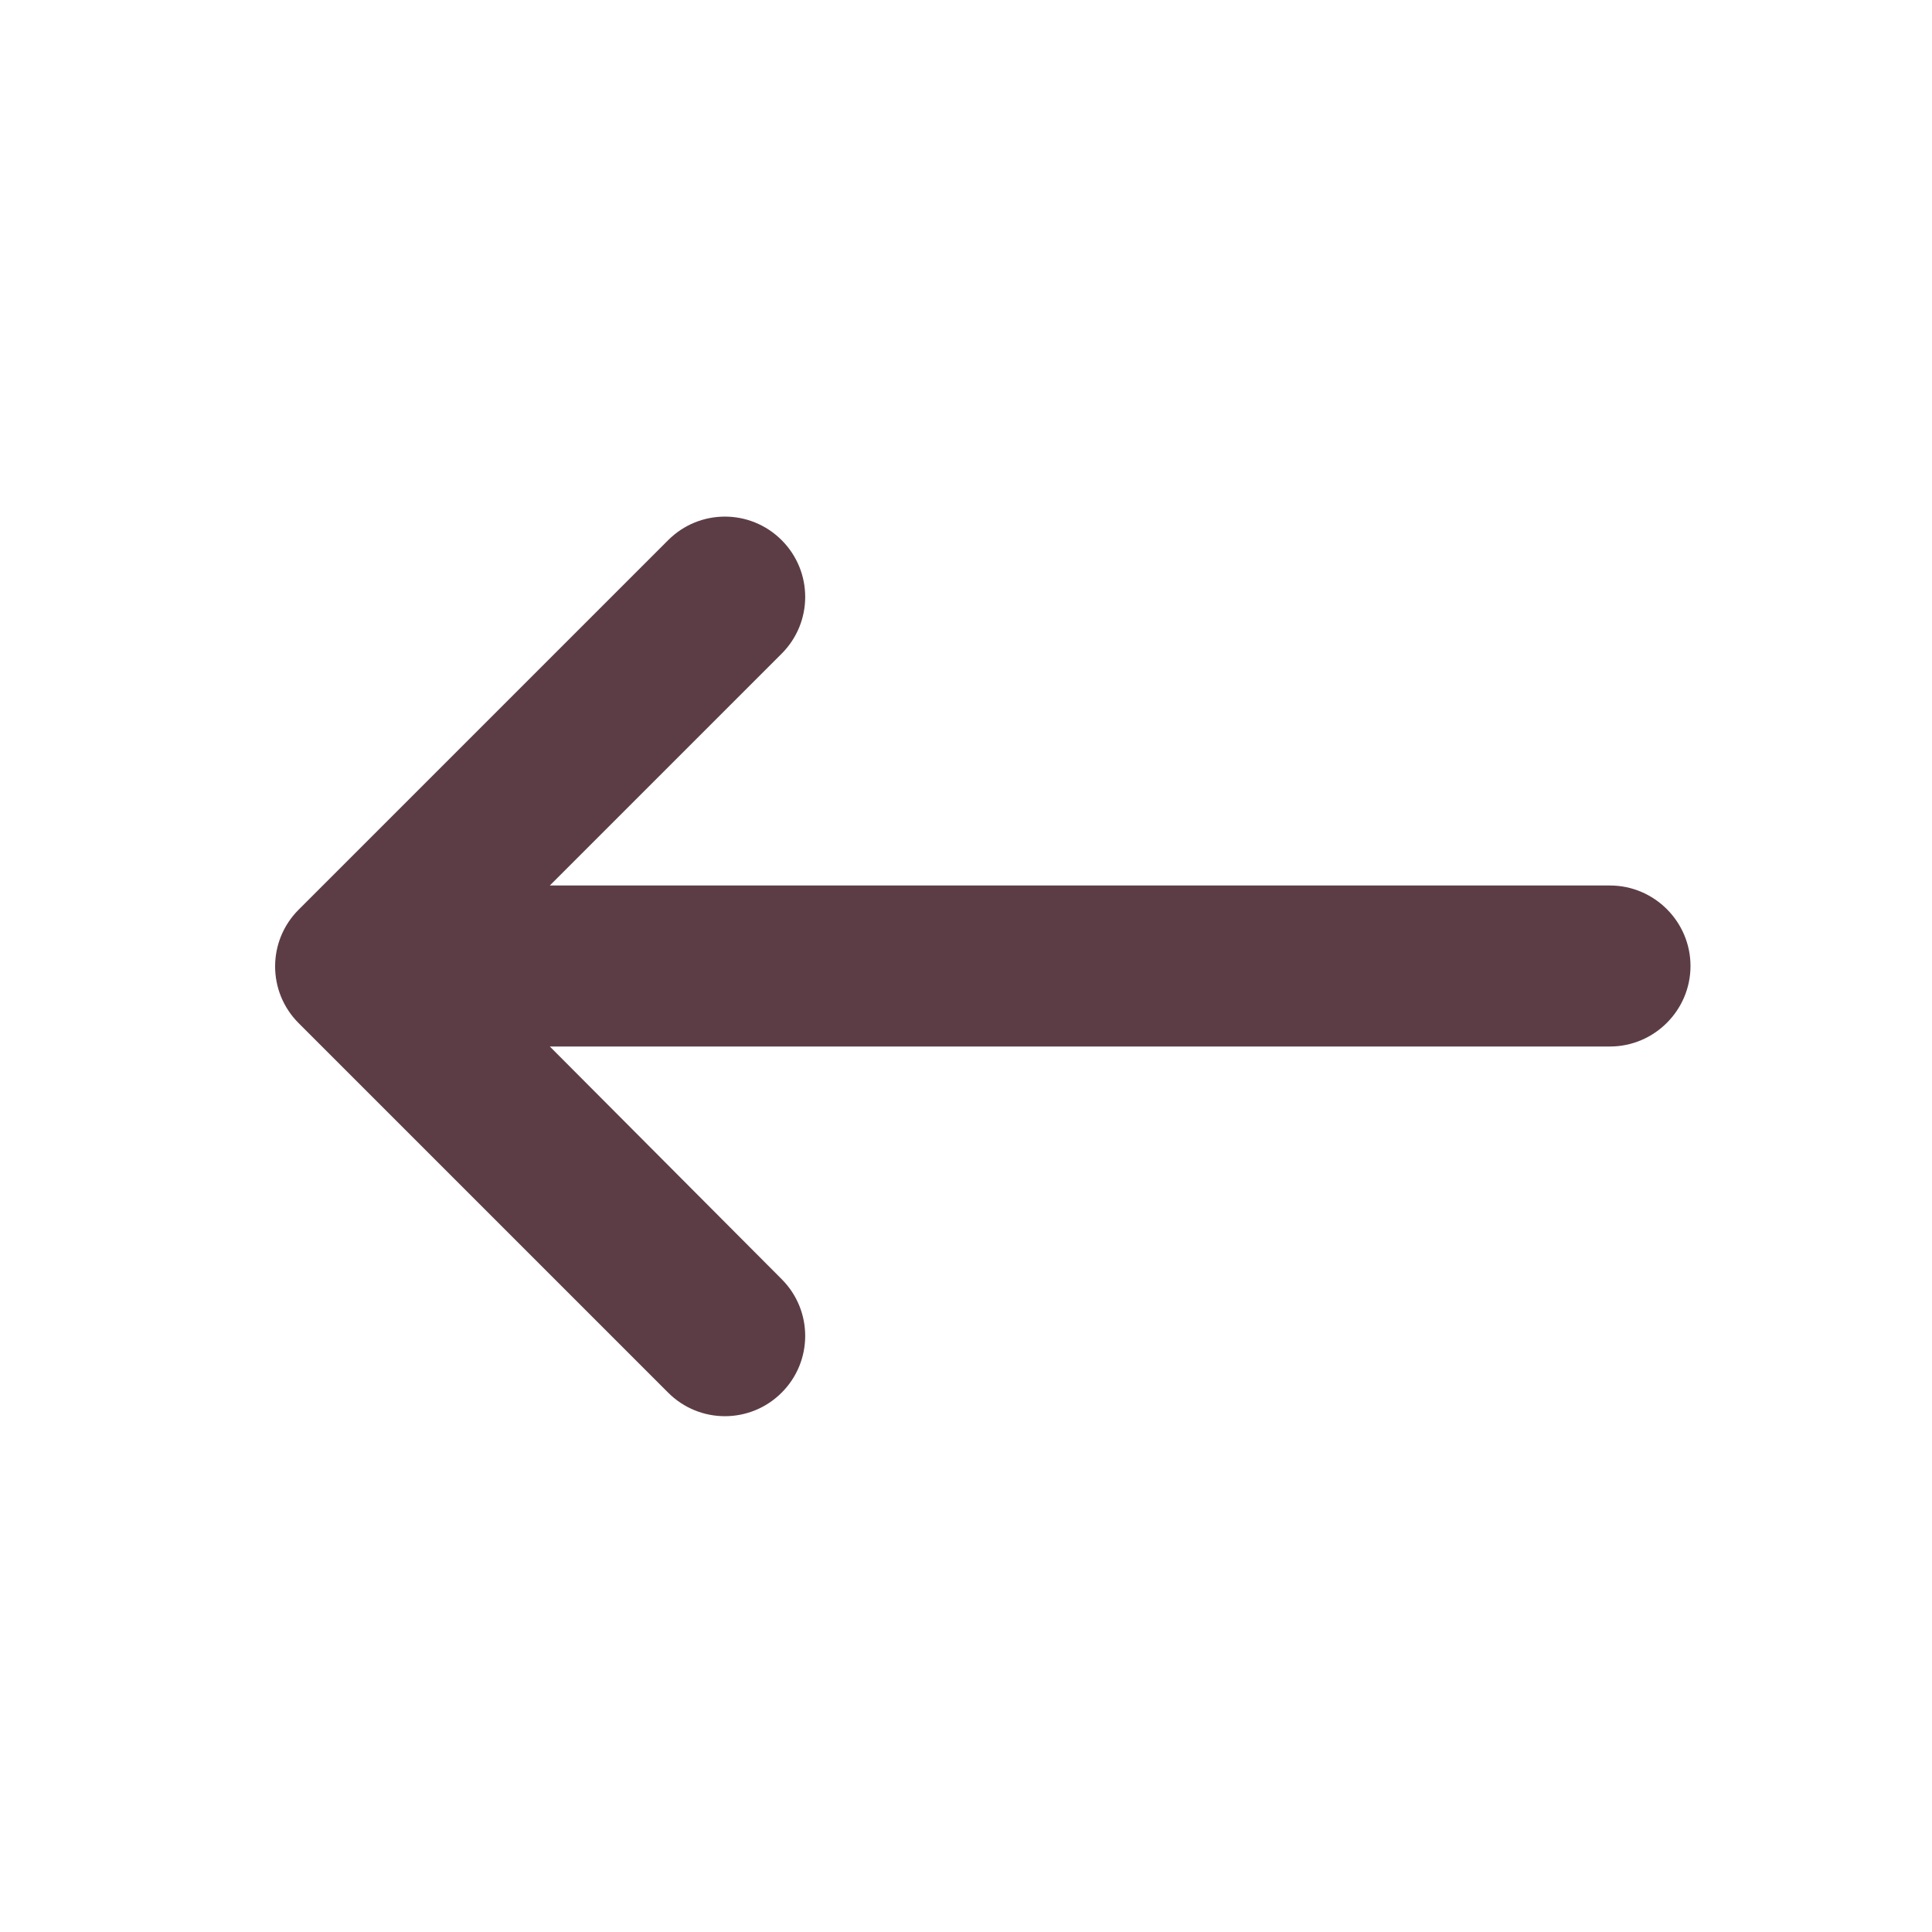
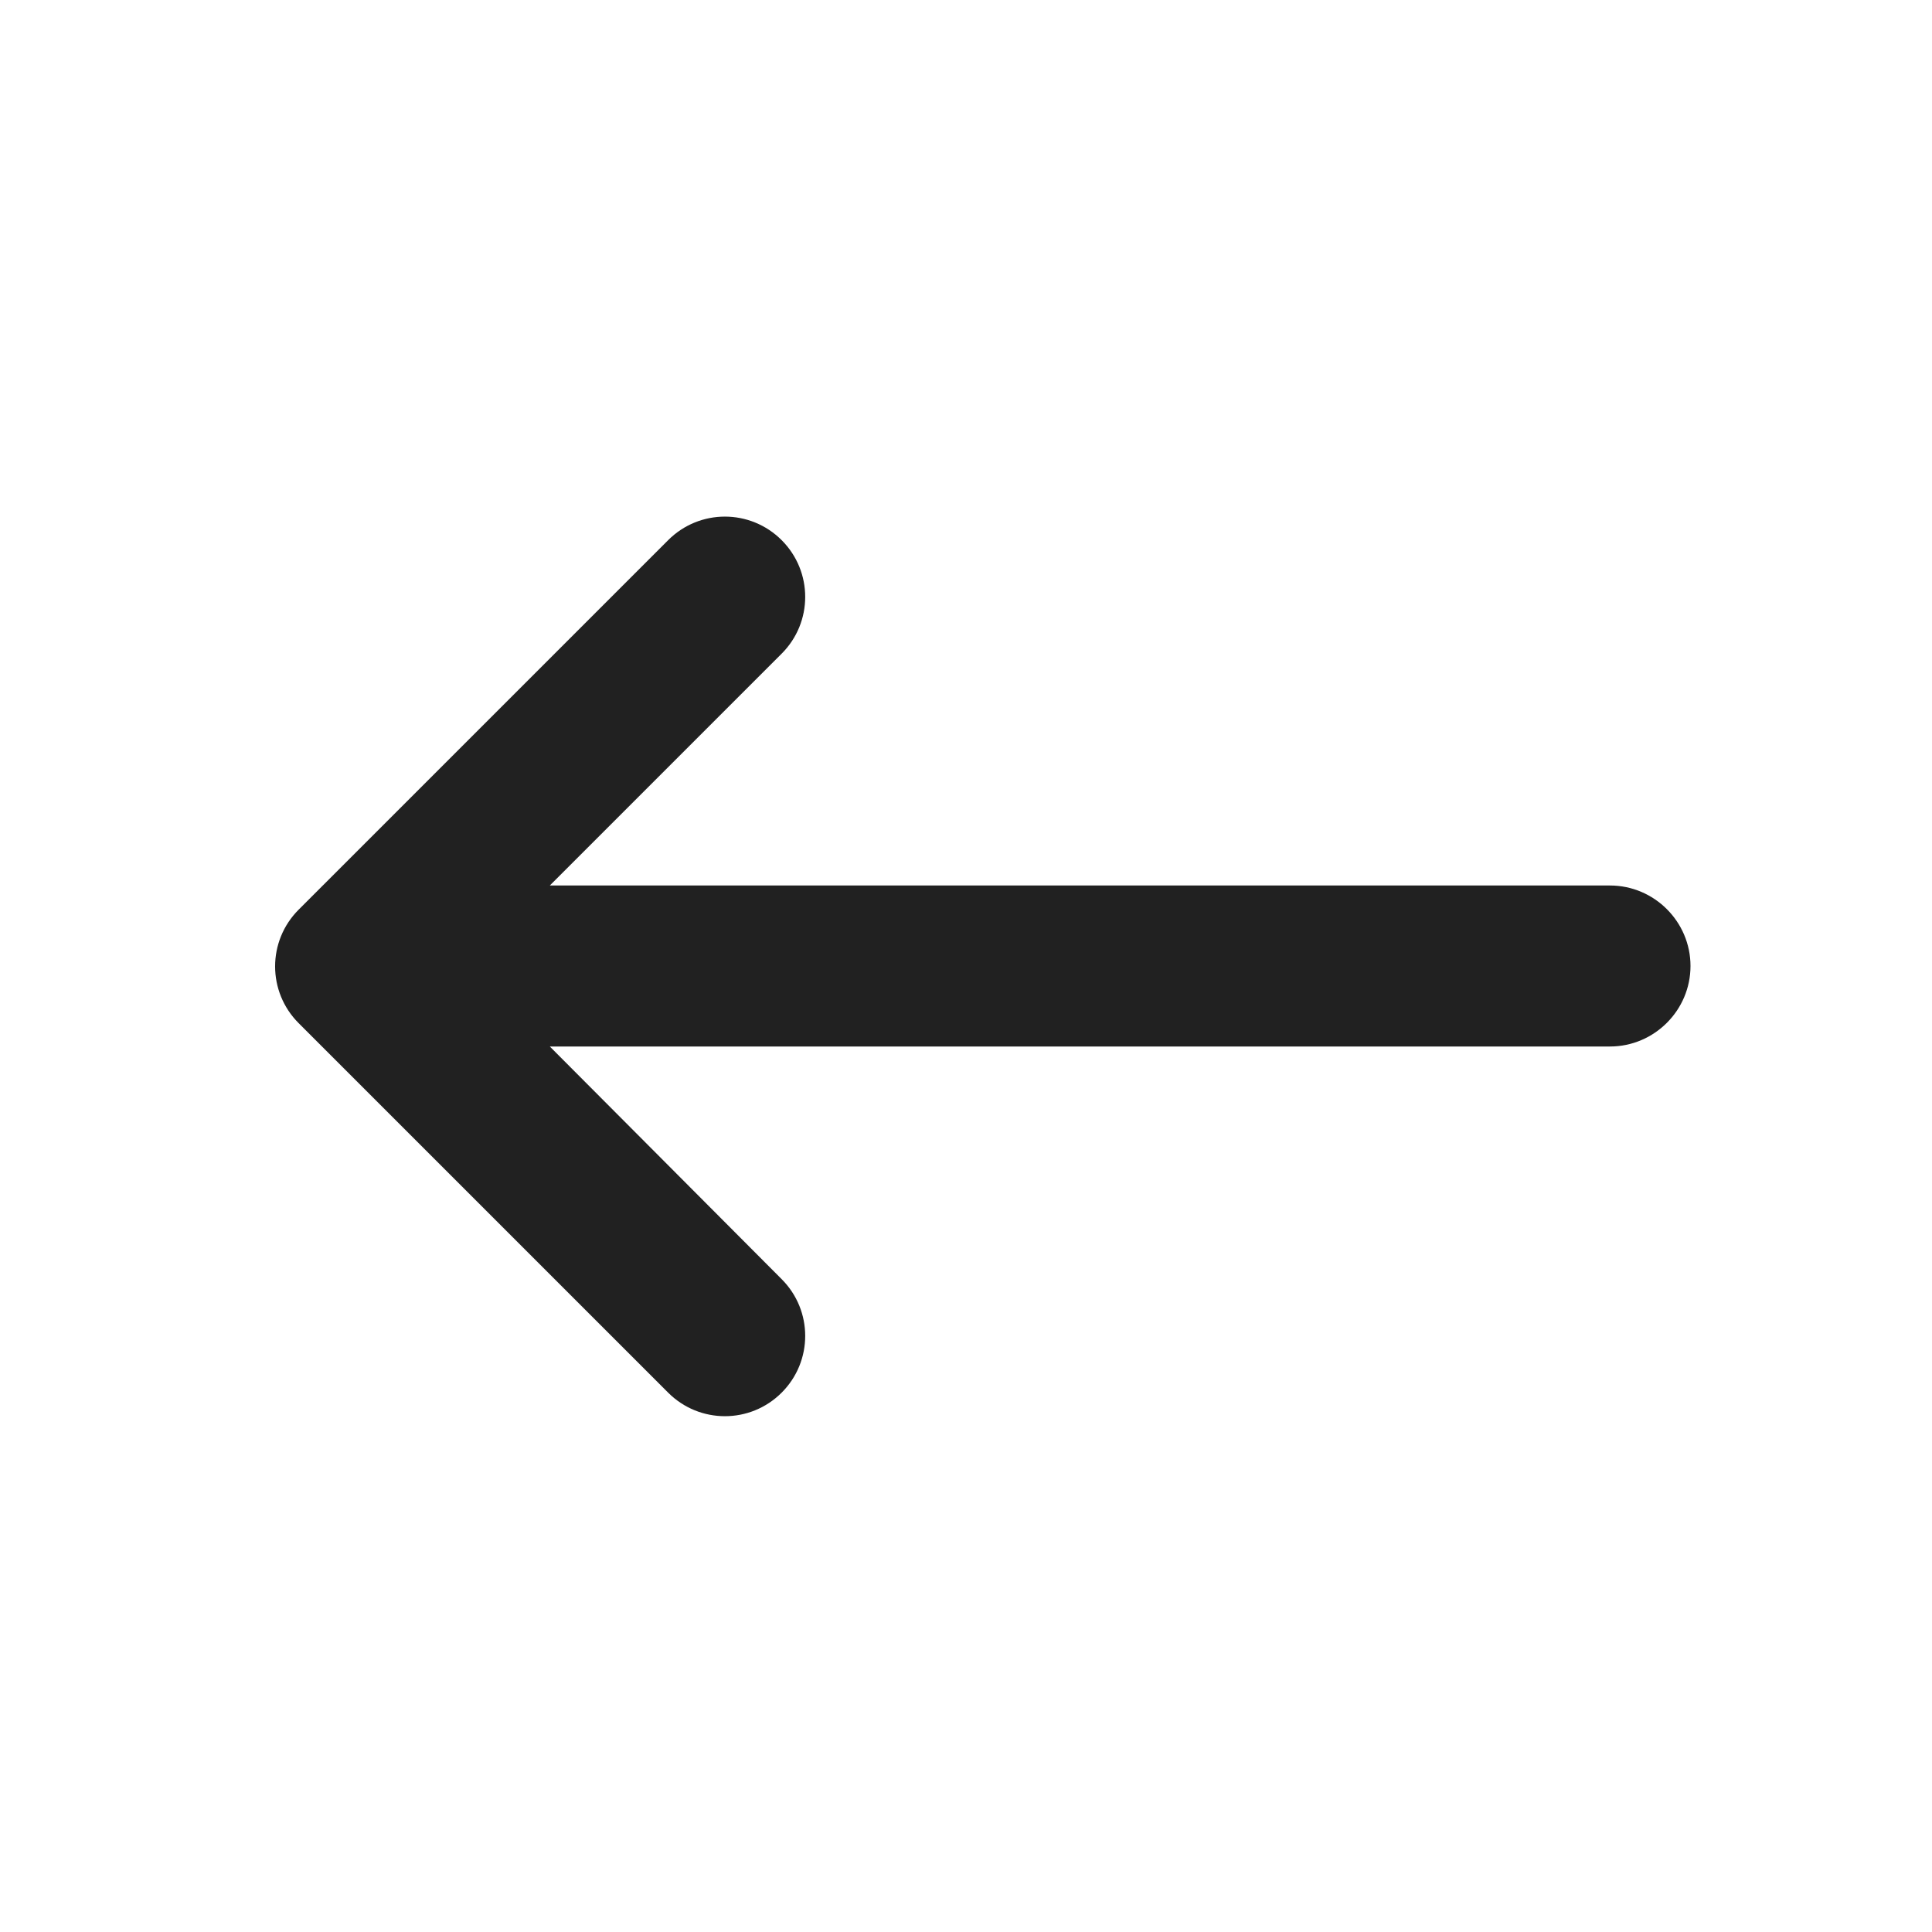
- <svg xmlns="http://www.w3.org/2000/svg" width="24" height="24" fill="#5c3d46" viewBox="0 0 24 24" id="keyboard-backspace">
+ <svg xmlns="http://www.w3.org/2000/svg" width="24" height="24" fill="#212121" viewBox="0 0 24 24" id="keyboard-backspace">
  <path d="M20 11H6.83l2.88-2.88c.39-.39.39-1.02 0-1.41-.39-.39-1.02-.39-1.41 0L3.71 11.3c-.39.39-.39 1.02 0 1.41L8.3 17.3c.39.39 1.02.39 1.41 0 .39-.39.39-1.02 0-1.41L6.83 13H20c.55 0 1-.45 1-1s-.45-1-1-1z" />
</svg>
